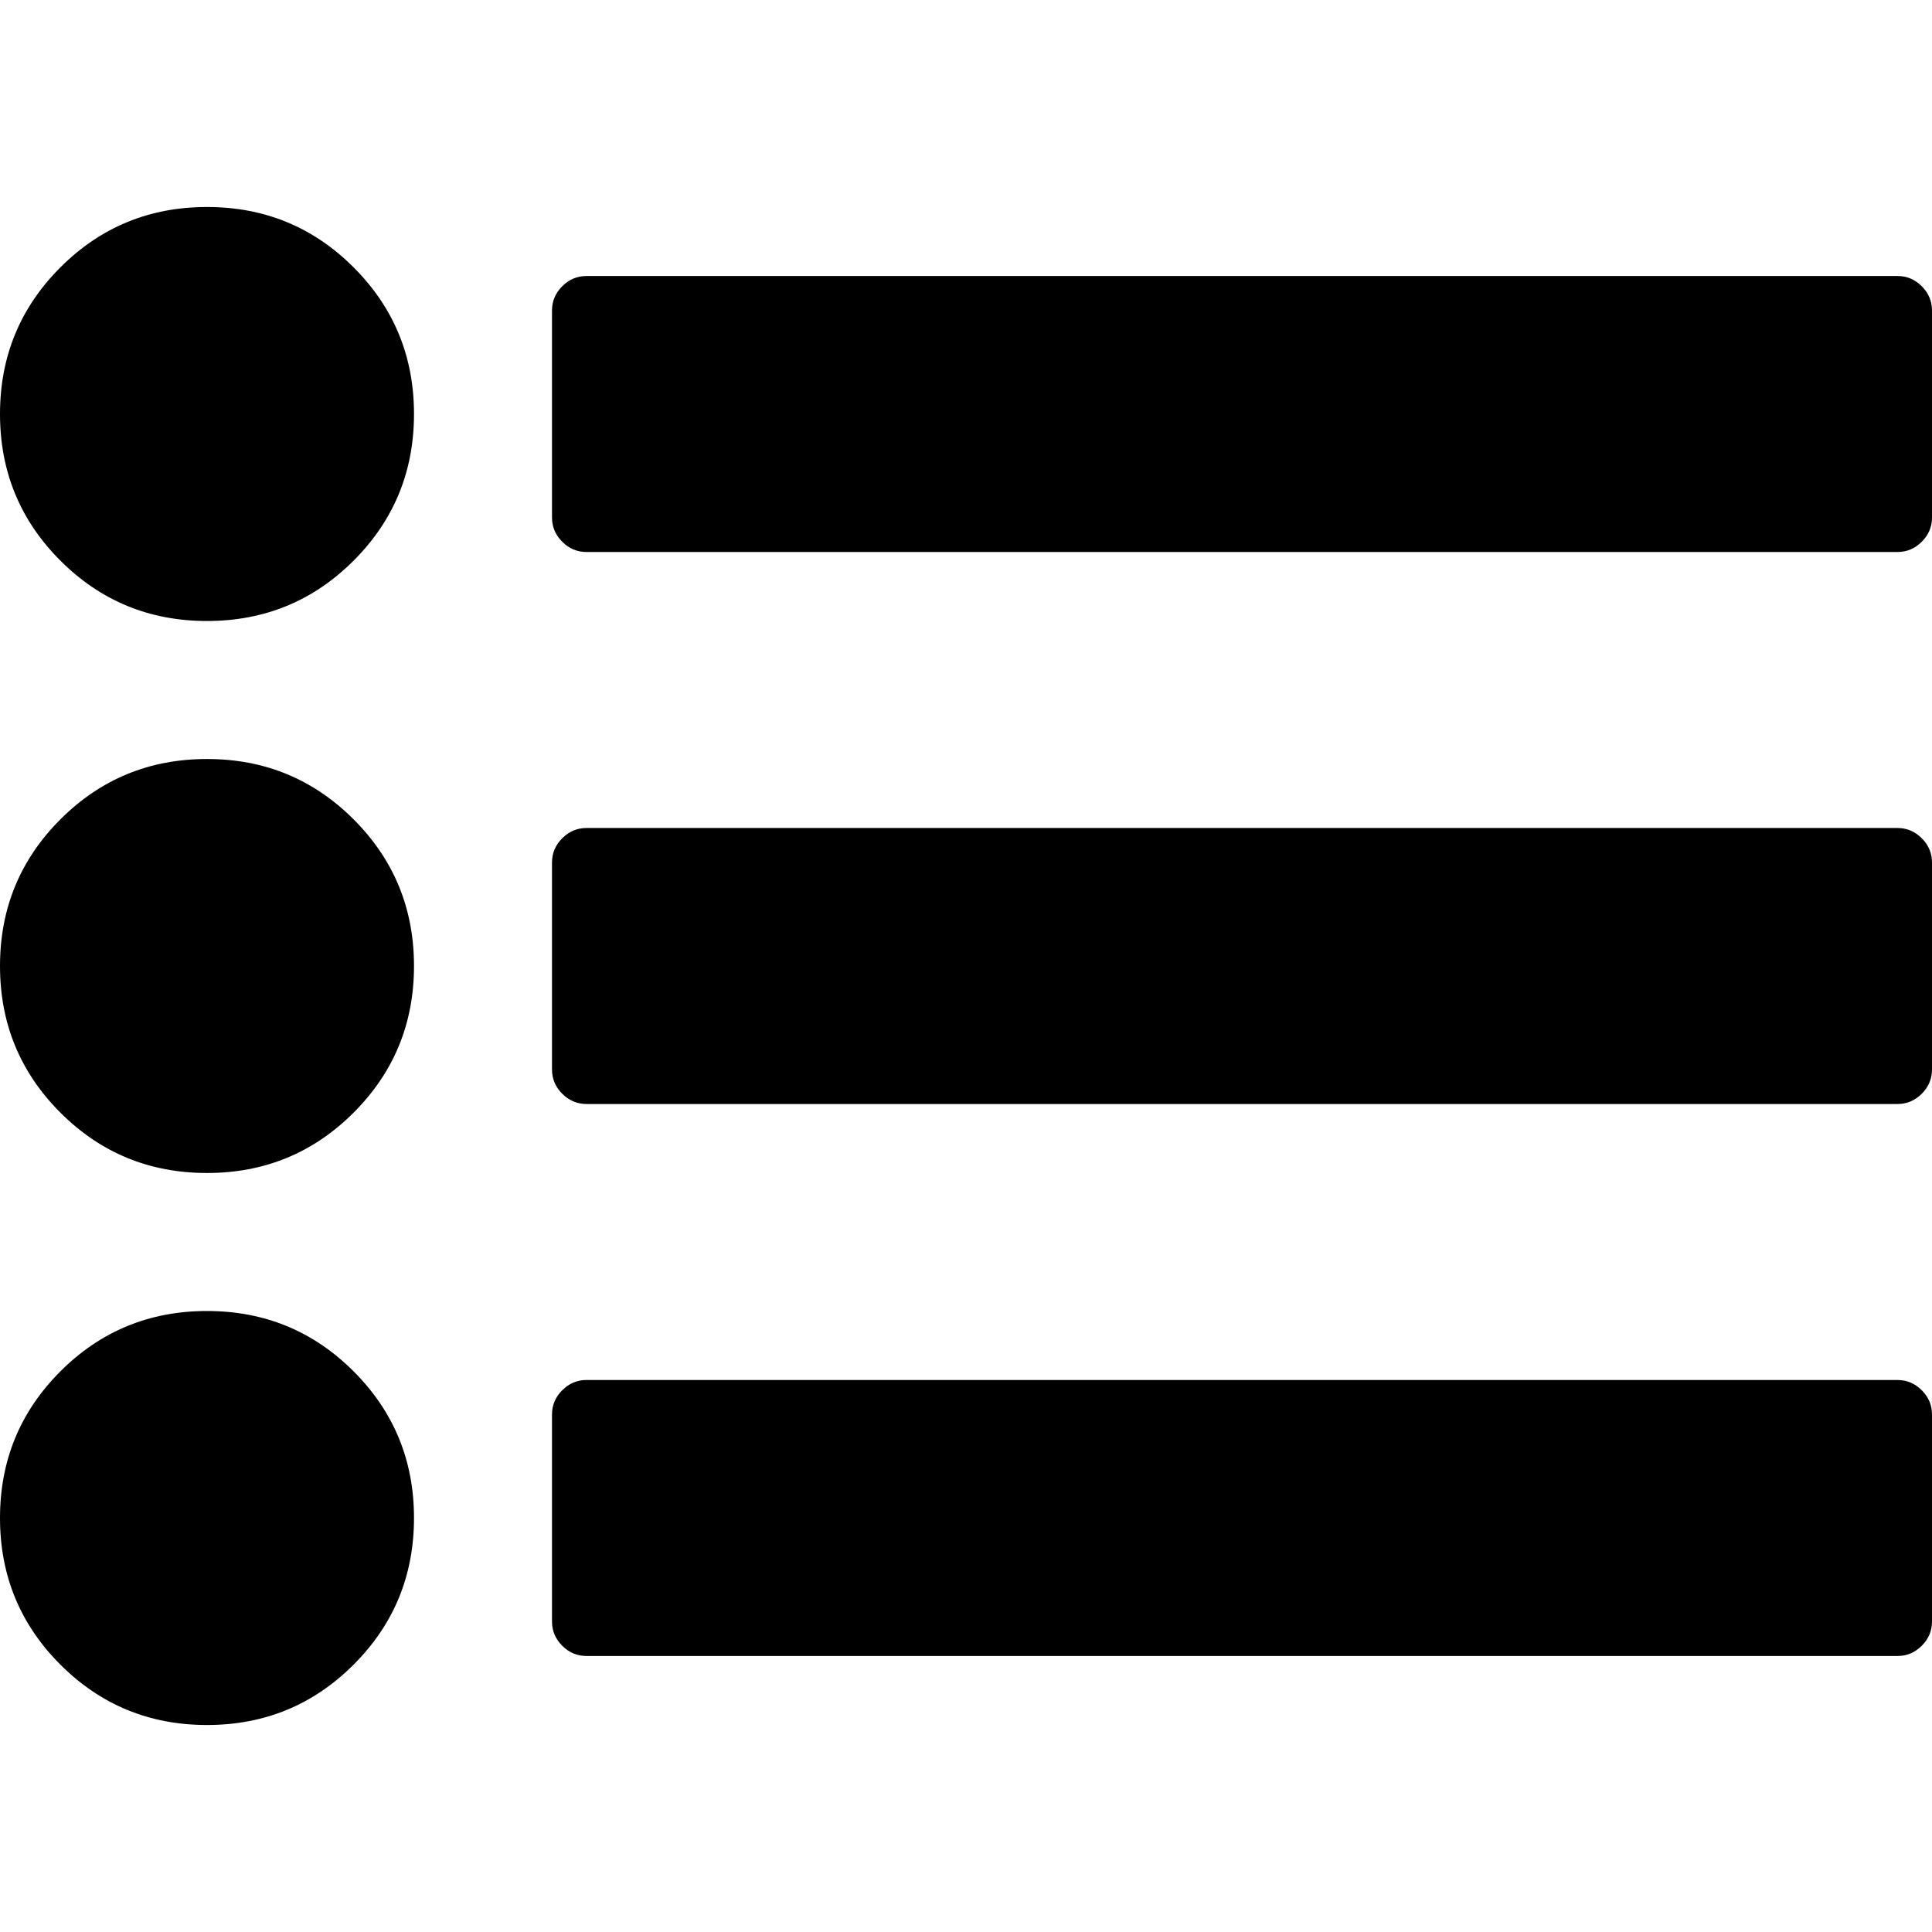
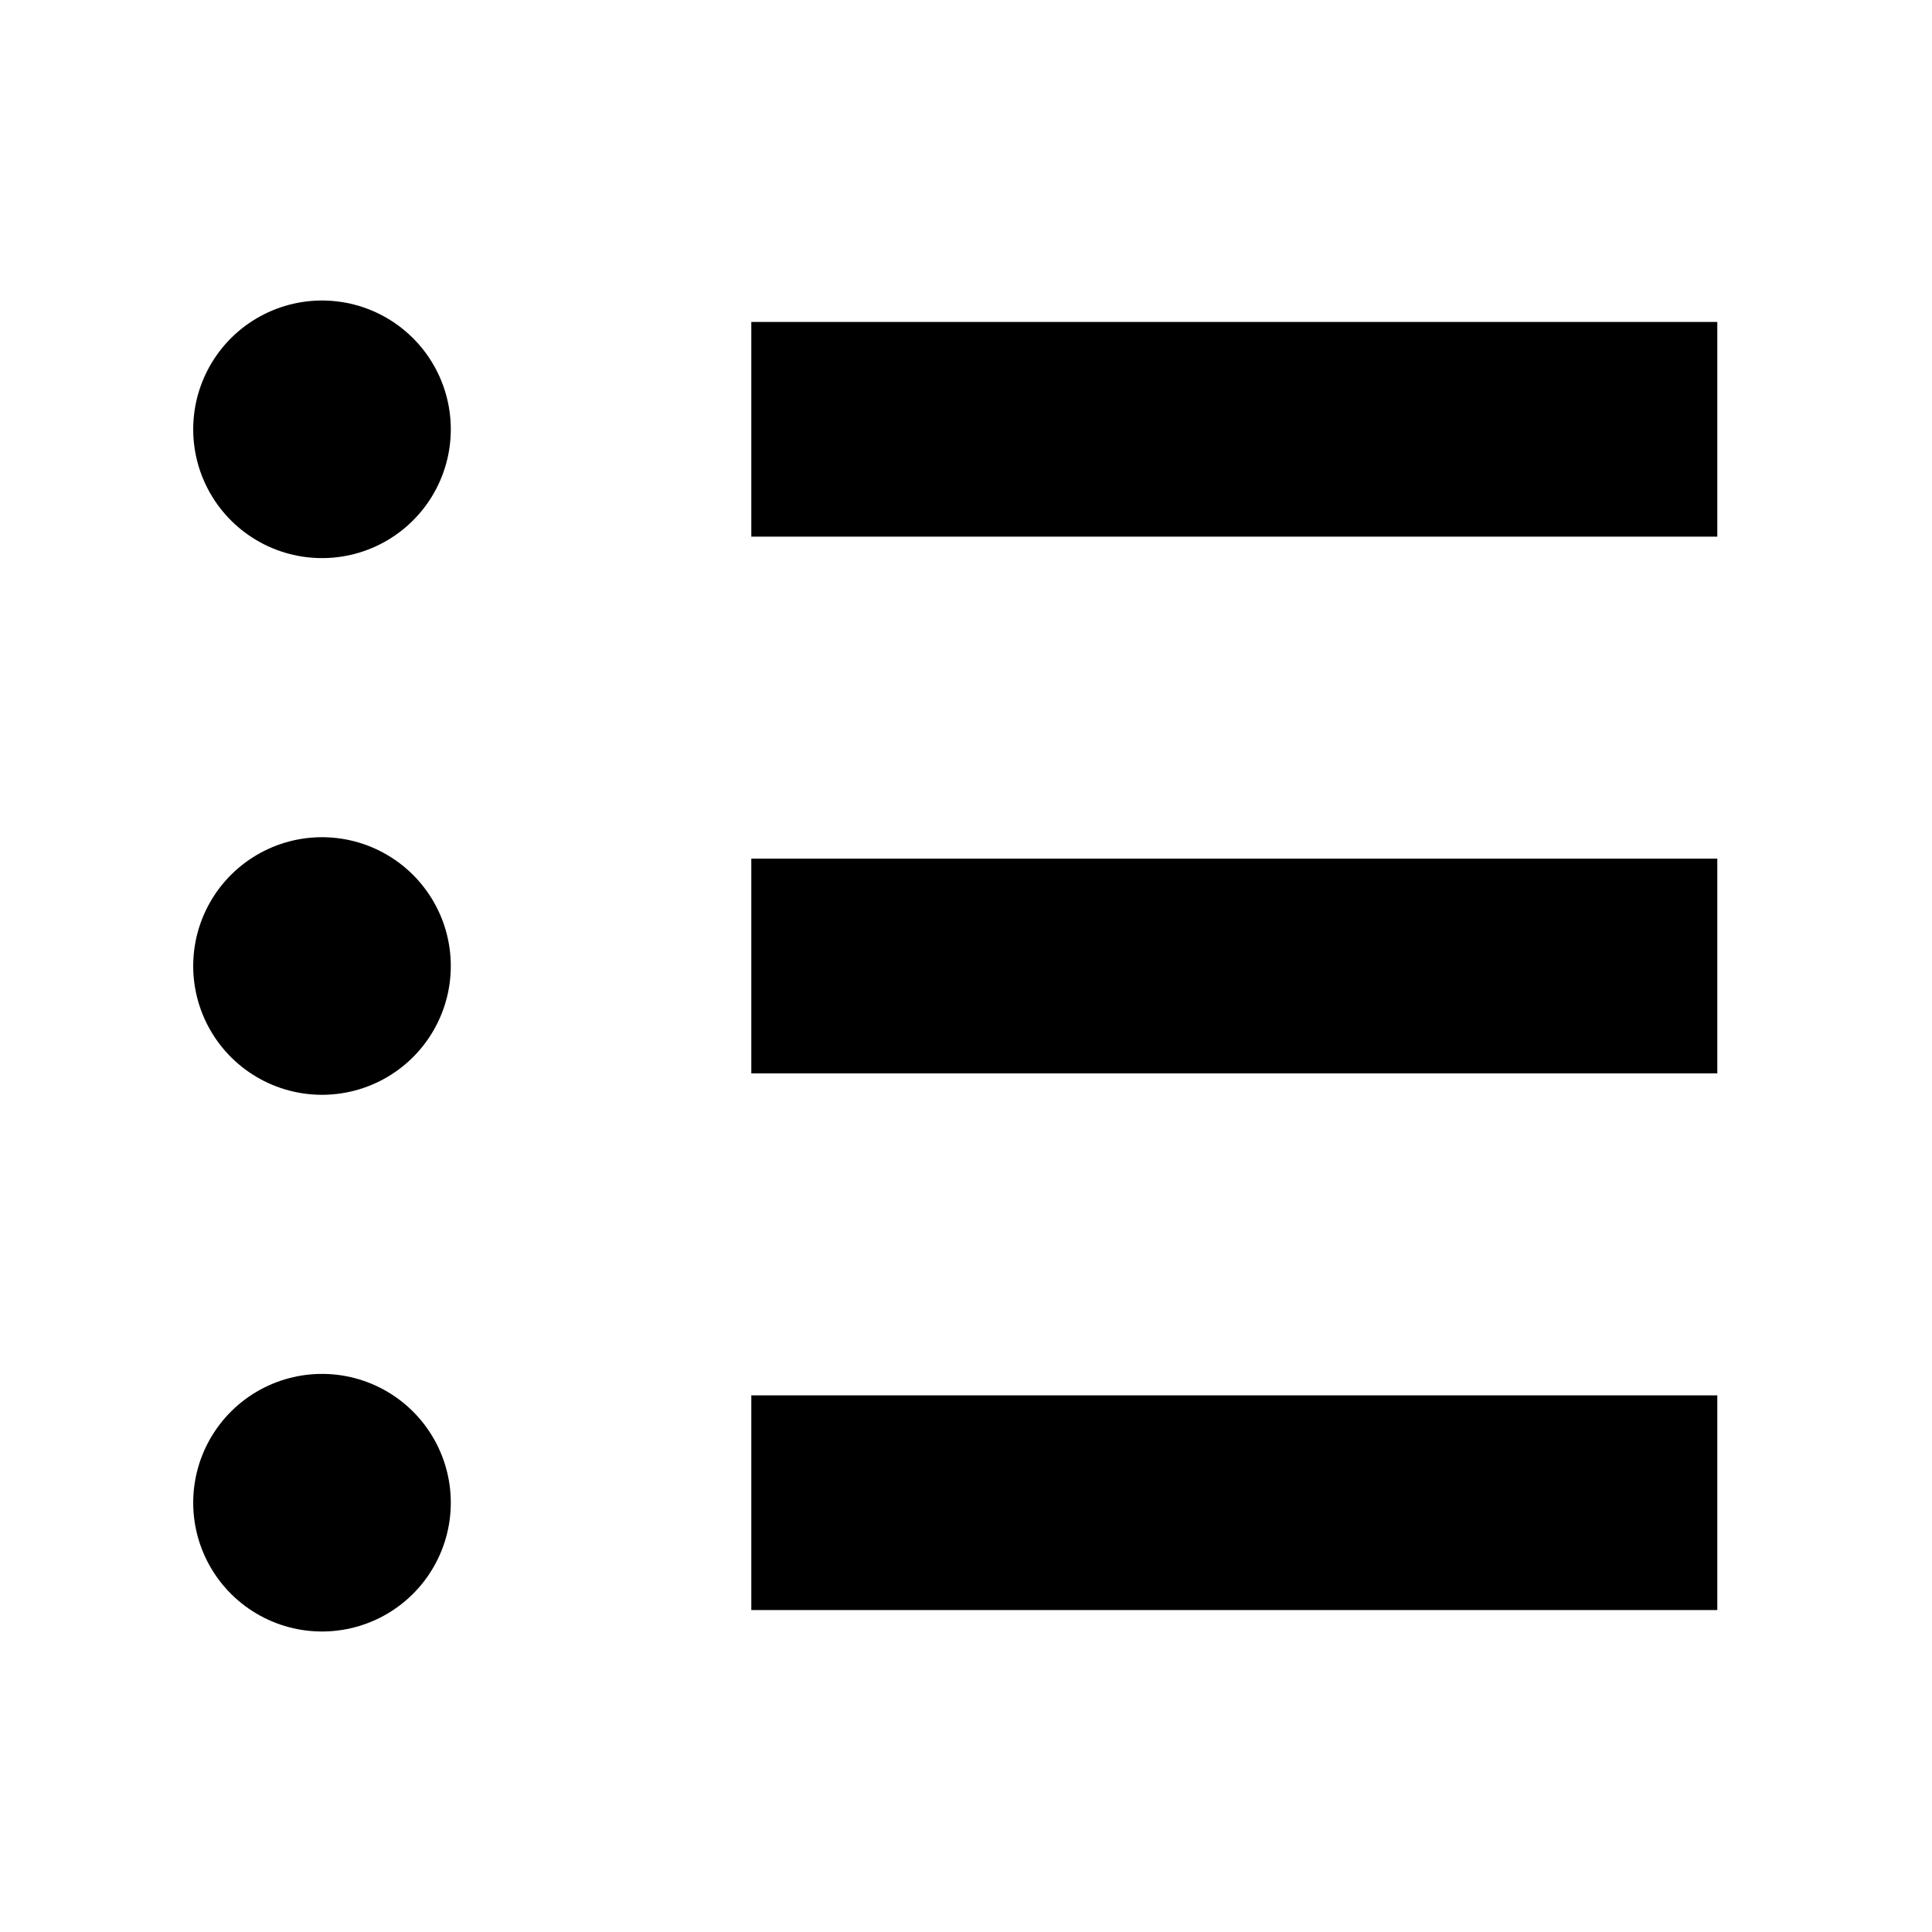
- <svg xmlns="http://www.w3.org/2000/svg" viewBox="0 0 1792 1792">
-   <path stroke-width="0" d="M384 1408q0 80-56 136t-136 56-136-56-56-136 56-136 136-56 136 56 56 136zm0-512q0 80-56 136t-136 56-136-56-56-136 56-136 136-56 136 56 56 136zm1408 416v192q0 13-9.5 22.5t-22.5 9.5h-1216q-13 0-22.5-9.5t-9.5-22.5v-192q0-13 9.5-22.5t22.5-9.5h1216q13 0 22.5 9.5t9.5 22.5zm-1408-928q0 80-56 136t-136 56-136-56-56-136 56-136 136-56 136 56 56 136zm1408 416v192q0 13-9.5 22.5t-22.5 9.5h-1216q-13 0-22.5-9.5t-9.5-22.5v-192q0-13 9.5-22.5t22.5-9.5h1216q13 0 22.5 9.5t9.5 22.5zm0-512v192q0 13-9.5 22.5t-22.5 9.5h-1216q-13 0-22.5-9.5t-9.5-22.5v-192q0-13 9.5-22.5t22.5-9.5h1216q13 0 22.5 9.5t9.5 22.5z" />
+ <svg xmlns="http://www.w3.org/2000/svg" width="24" height="24" viewBox="0 0 24 24" fill="none" stroke="currentColor" stroke-width="2.5" stroke-linecap="round" stroke-linejoin="round">
+   <g fill="none">
+     <path d="M9.333 5.333h12M9.333 12h12M9.333 18.667h12" stroke-width="2.667" stroke-linecap="butt" />
+     <path d="M4 5.333h0M4 12h0M4 18.667h0" stroke-width="3.2" />
+   </g>
</svg>
